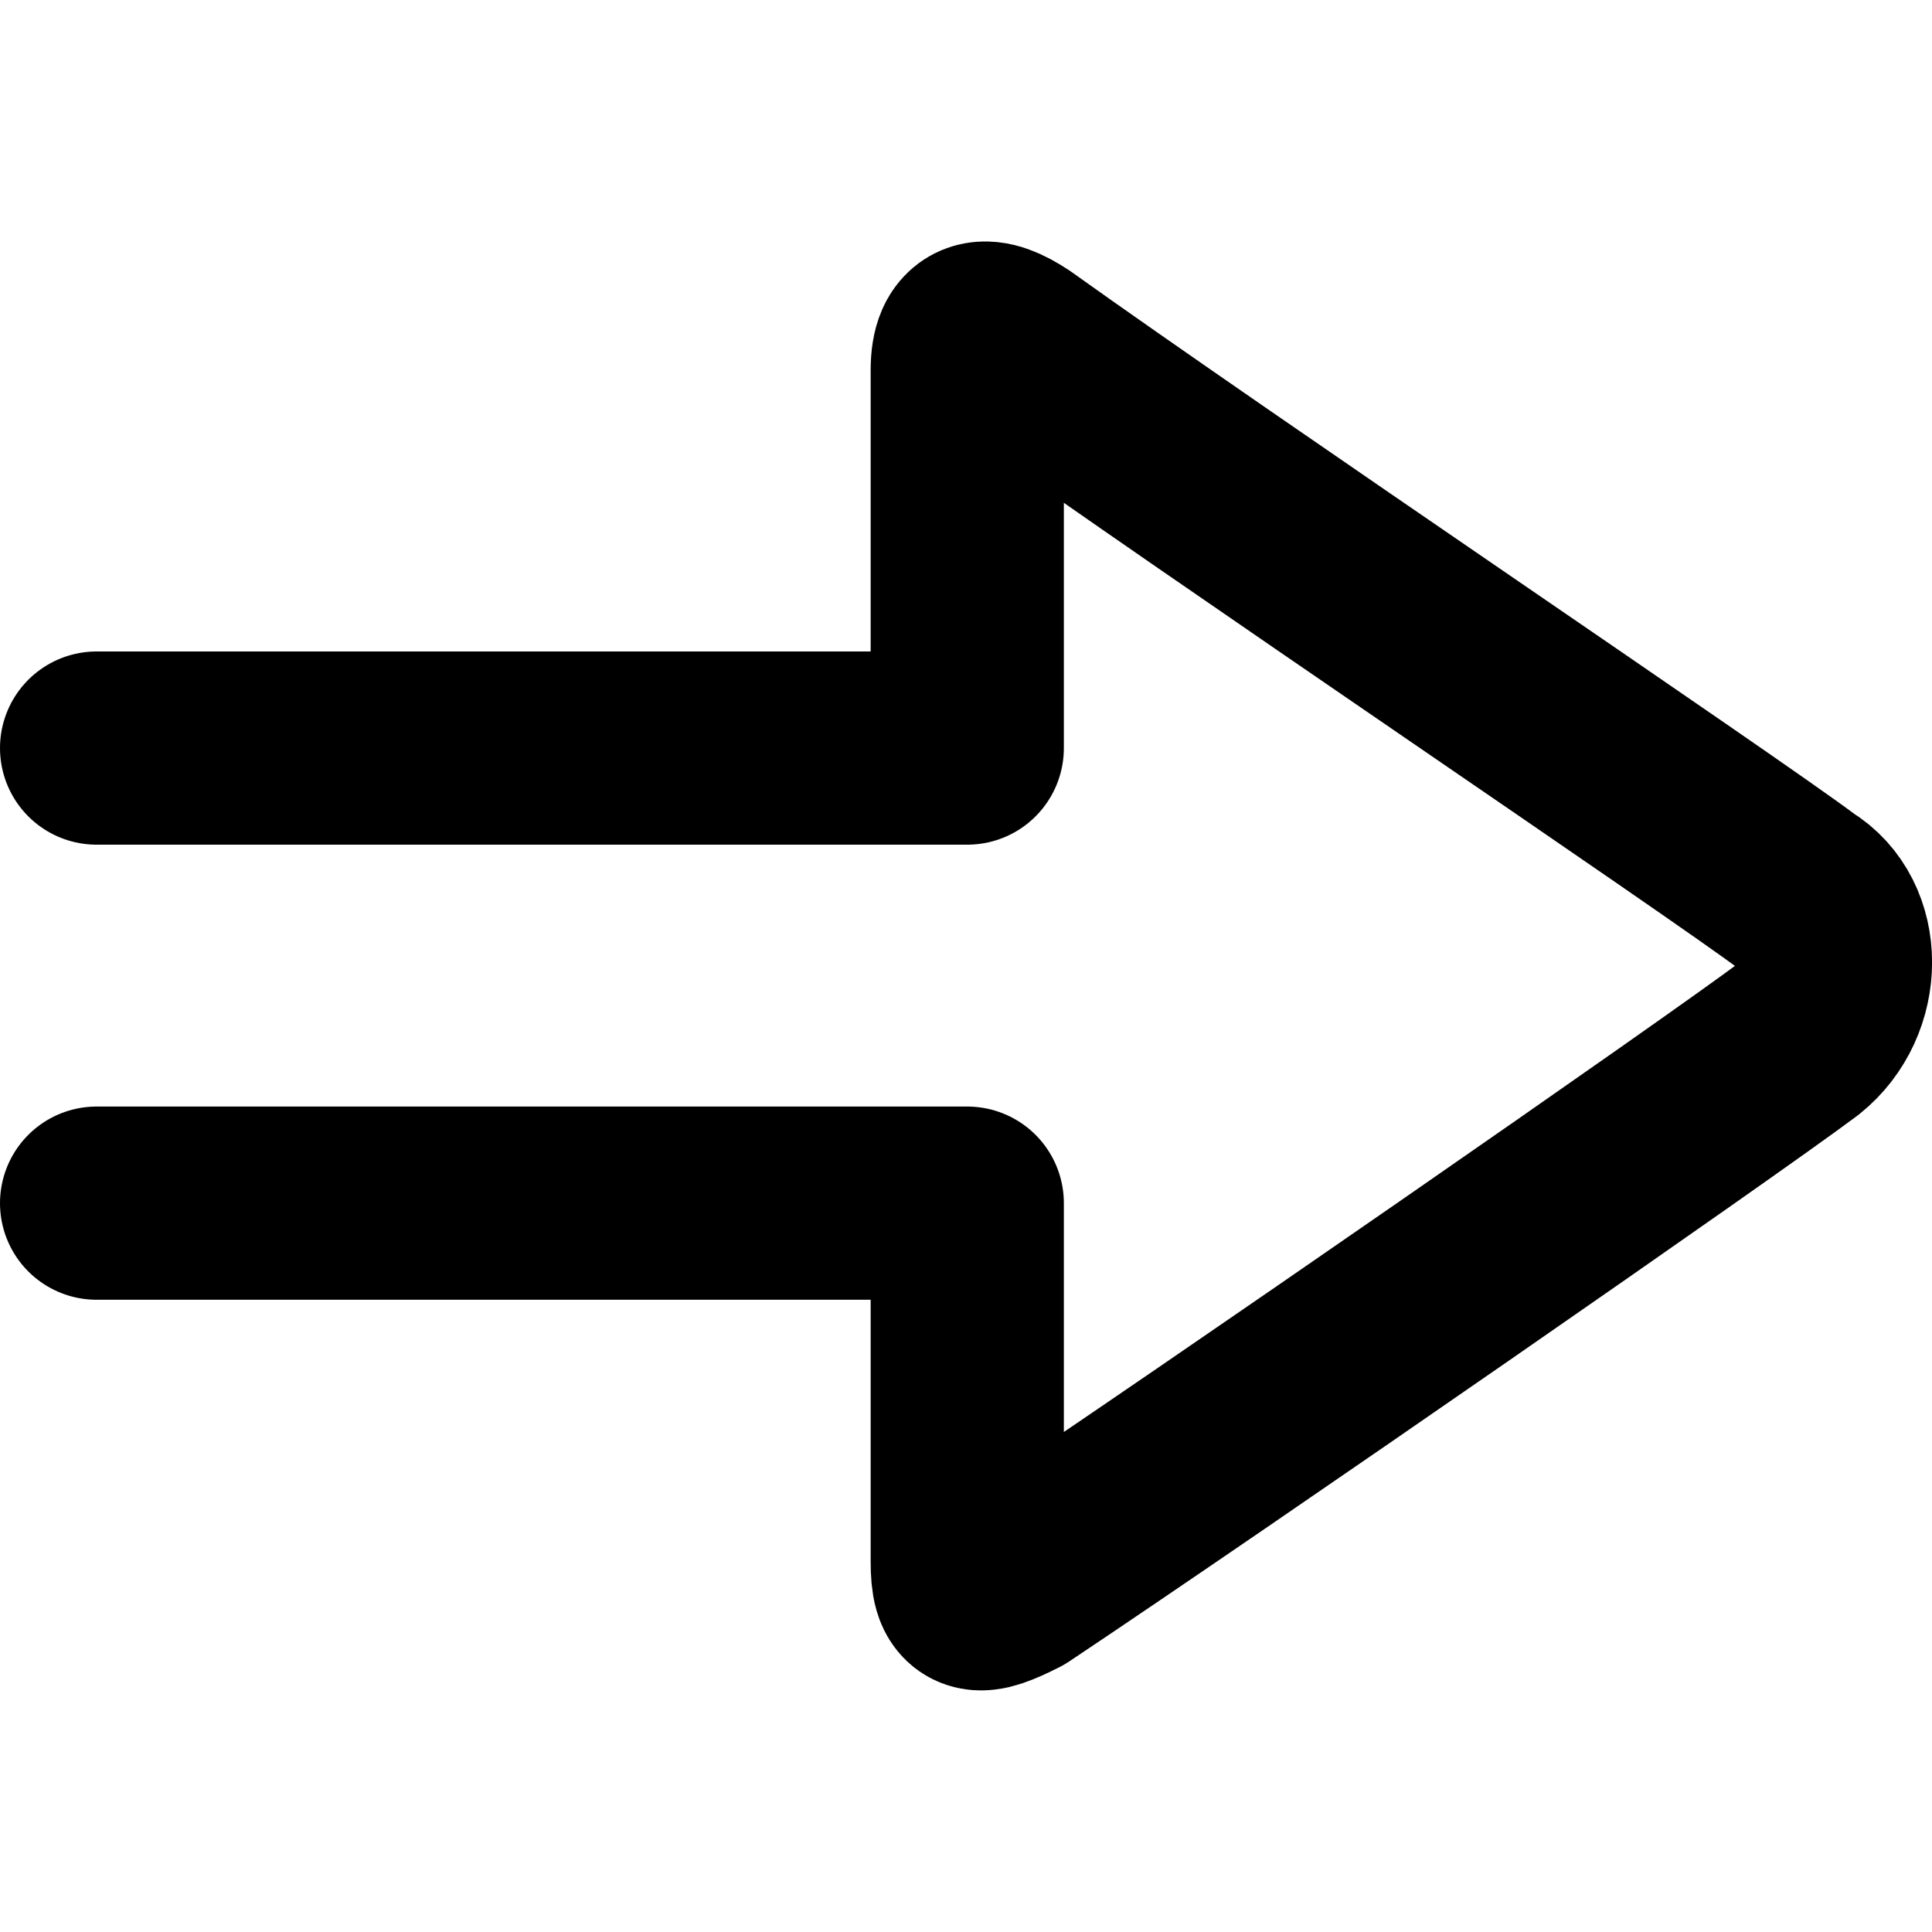
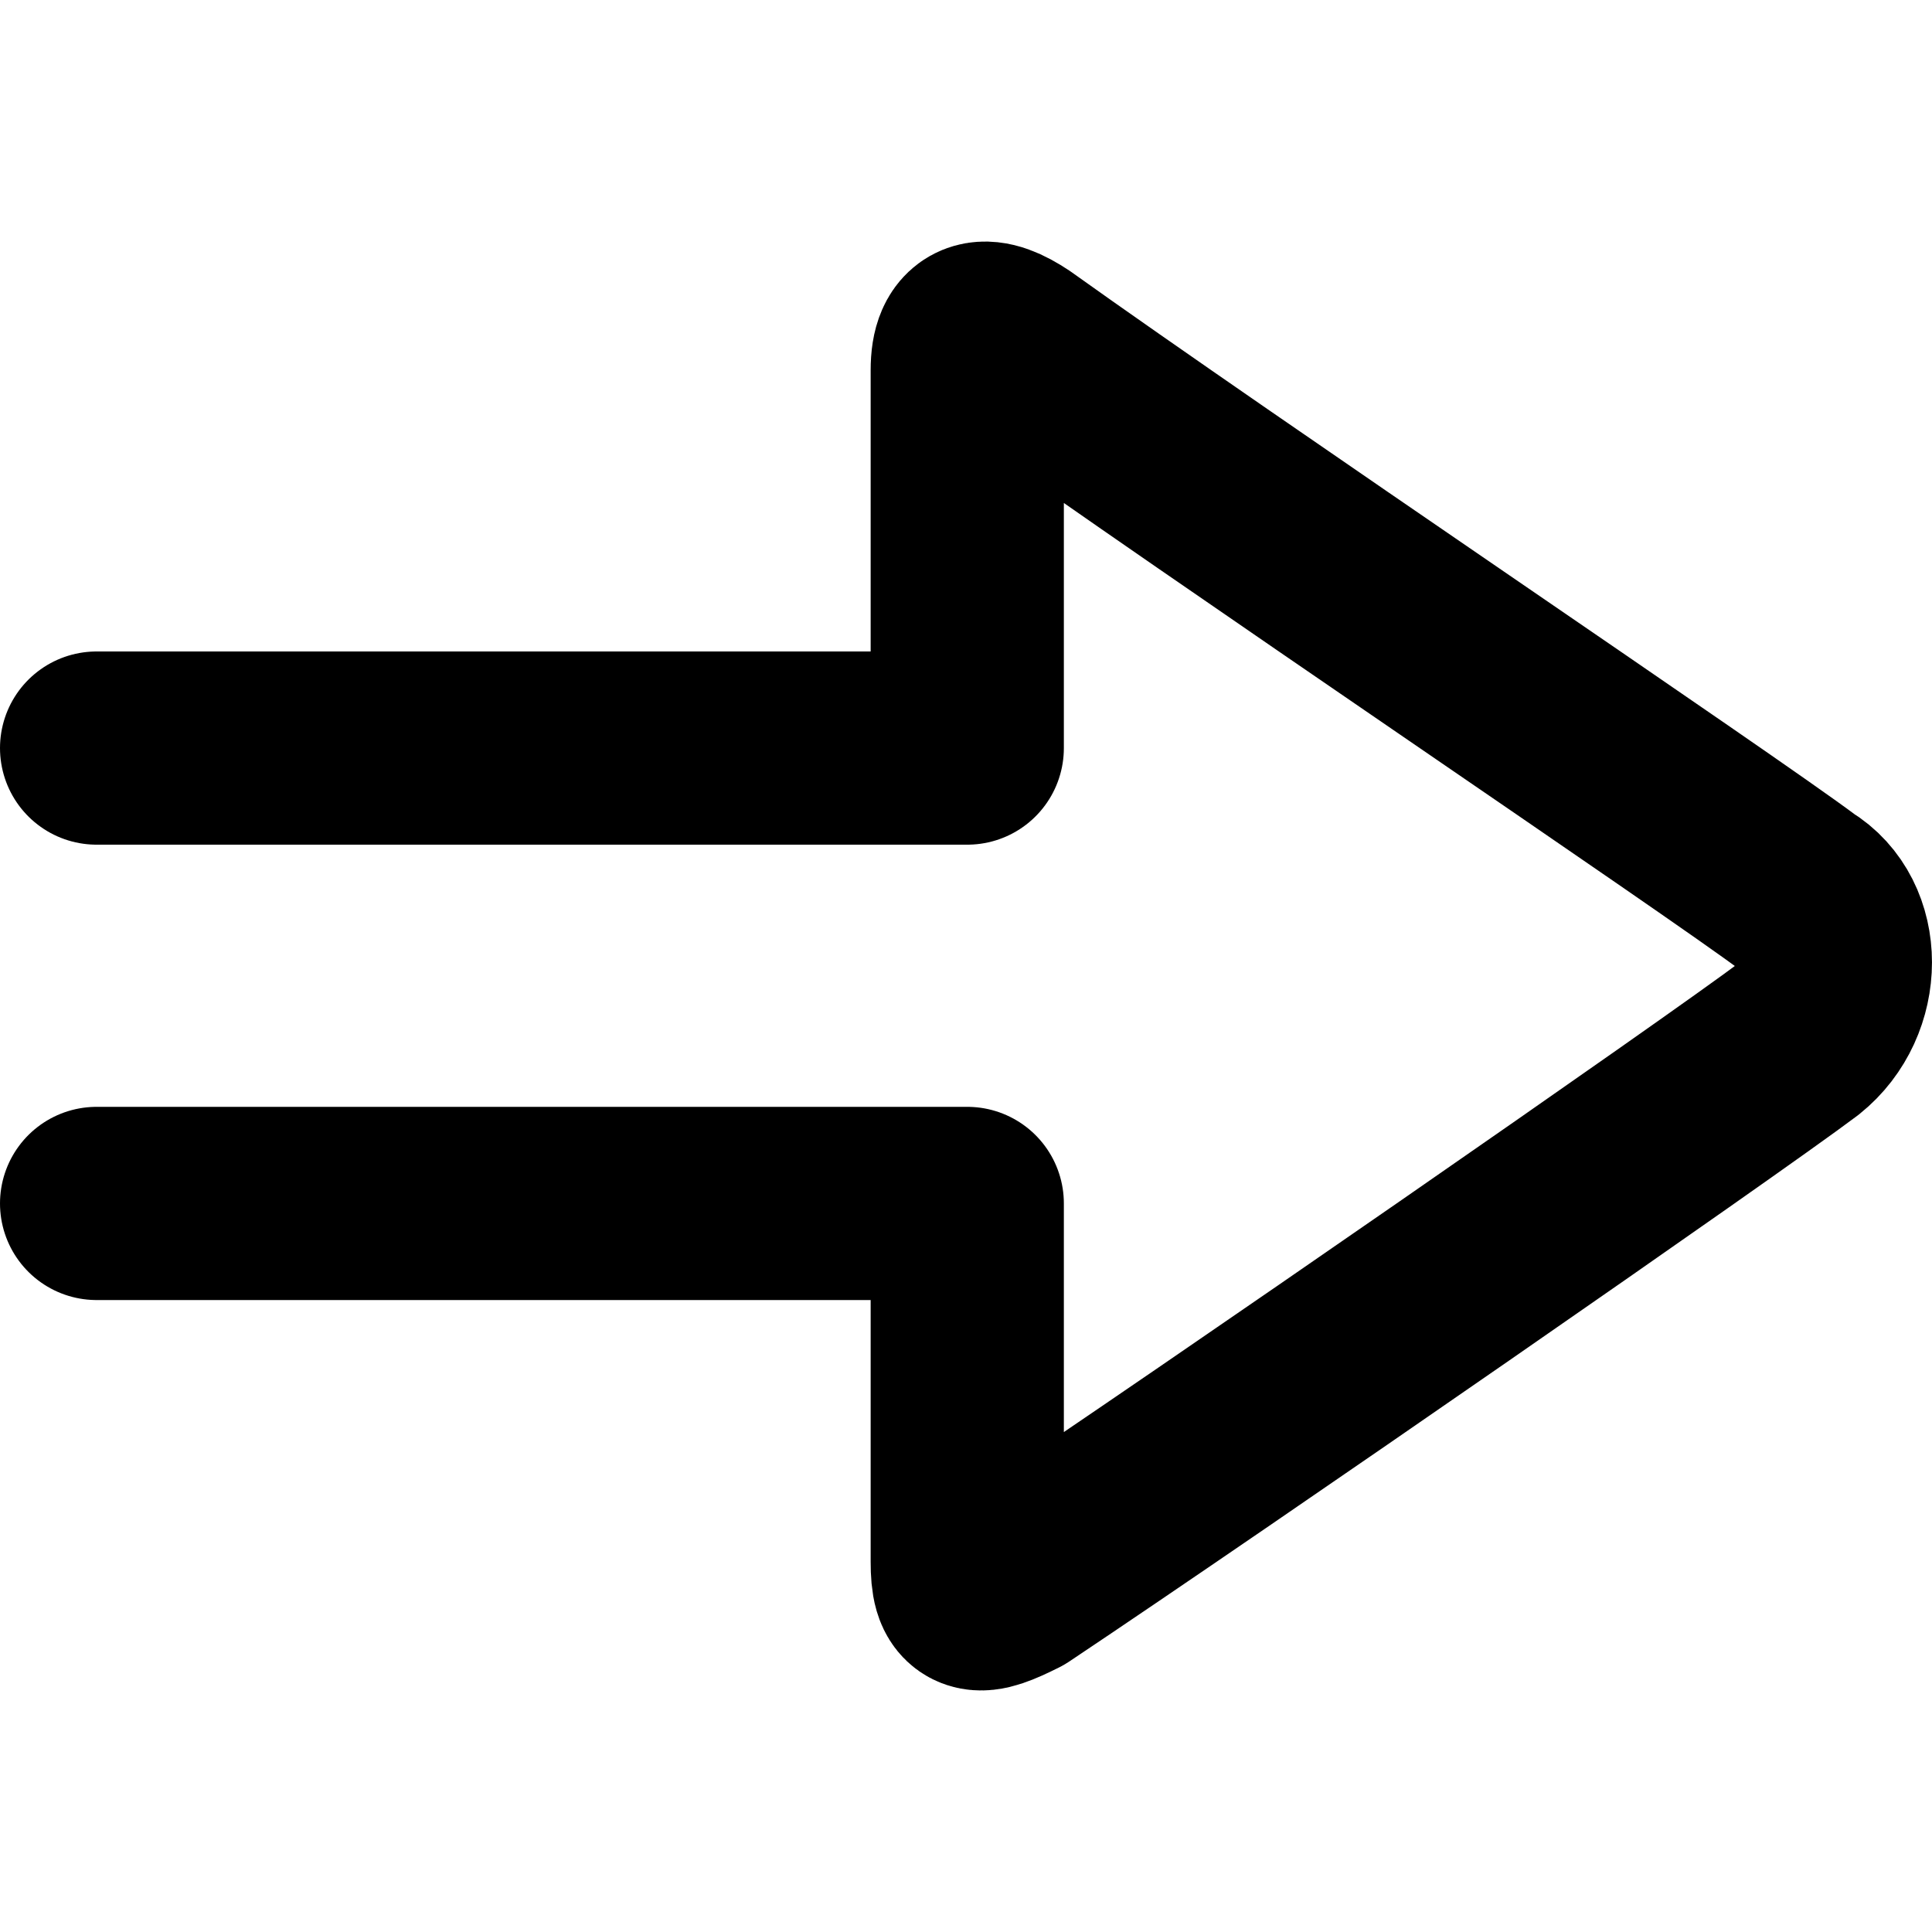
- <svg xmlns="http://www.w3.org/2000/svg" version="1.1" id="double-arrow-right" x="0px" y="0px" viewBox="0 0 20 20" enable-background="new 0 0 20 20" xml:space="preserve">
-   <g>
-     <path fill="none" stroke="currentColor" stroke-width="2" stroke-linecap="round" stroke-linejoin="round" d="M1,7.744h9.013   V3.832c0-0.401,0.2-0.401,0.501-0.201c2.103,1.504,7.31,5.014,8.111,5.616   c0.501,0.301,0.501,1.103,0,1.504c-0.801,0.602-6.008,4.212-8.111,5.616   c-0.401,0.201-0.501,0.201-0.501-0.201v-3.711H1" />
-   </g>
+ <svg xmlns="http://www.w3.org/2000/svg" viewBox="0 0 20 20">
+   <path fill="none" stroke="currentColor" stroke-width="2" stroke-linecap="round" stroke-linejoin="round" d="M1 7.744h9.013V3.832c0-.4.2-.4.5-.2 2.103 1.504 7.31 5.014 8.111 5.616.501.3.501 1.103 0 1.504-.8.602-6.008 4.212-8.11 5.616-.401.2-.501.2-.501-.2v-3.71H1" />
</svg>
